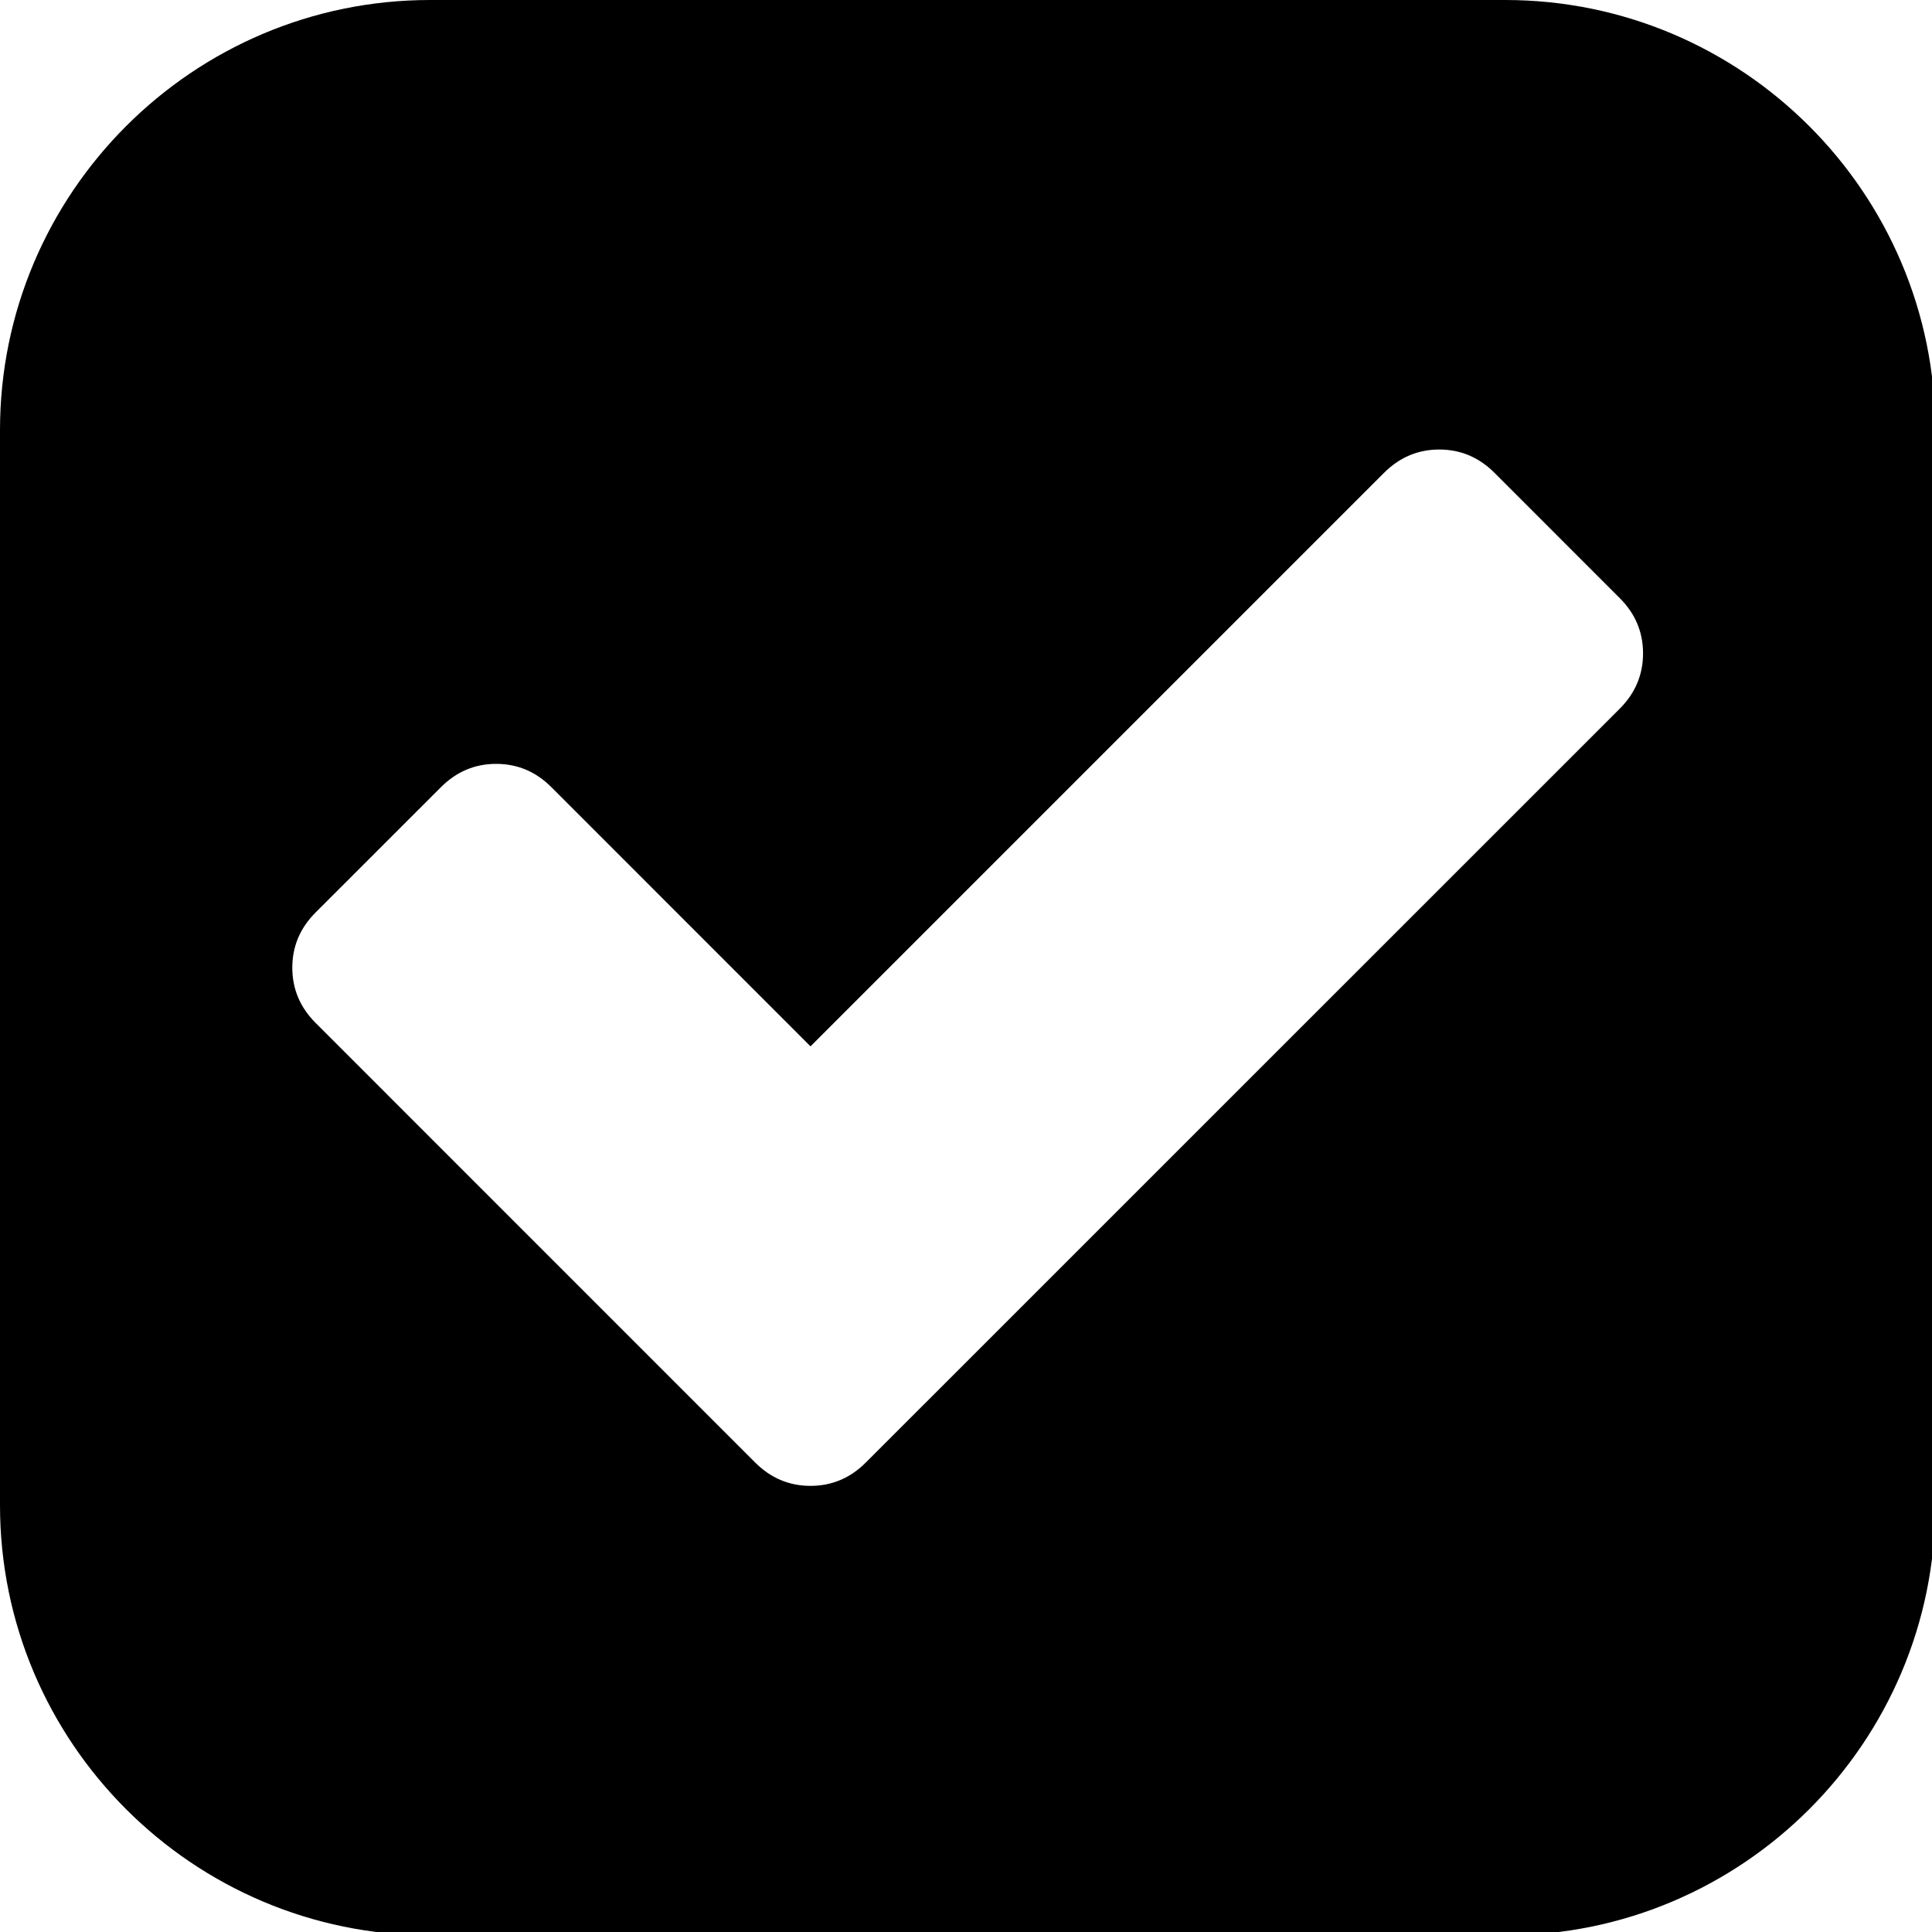
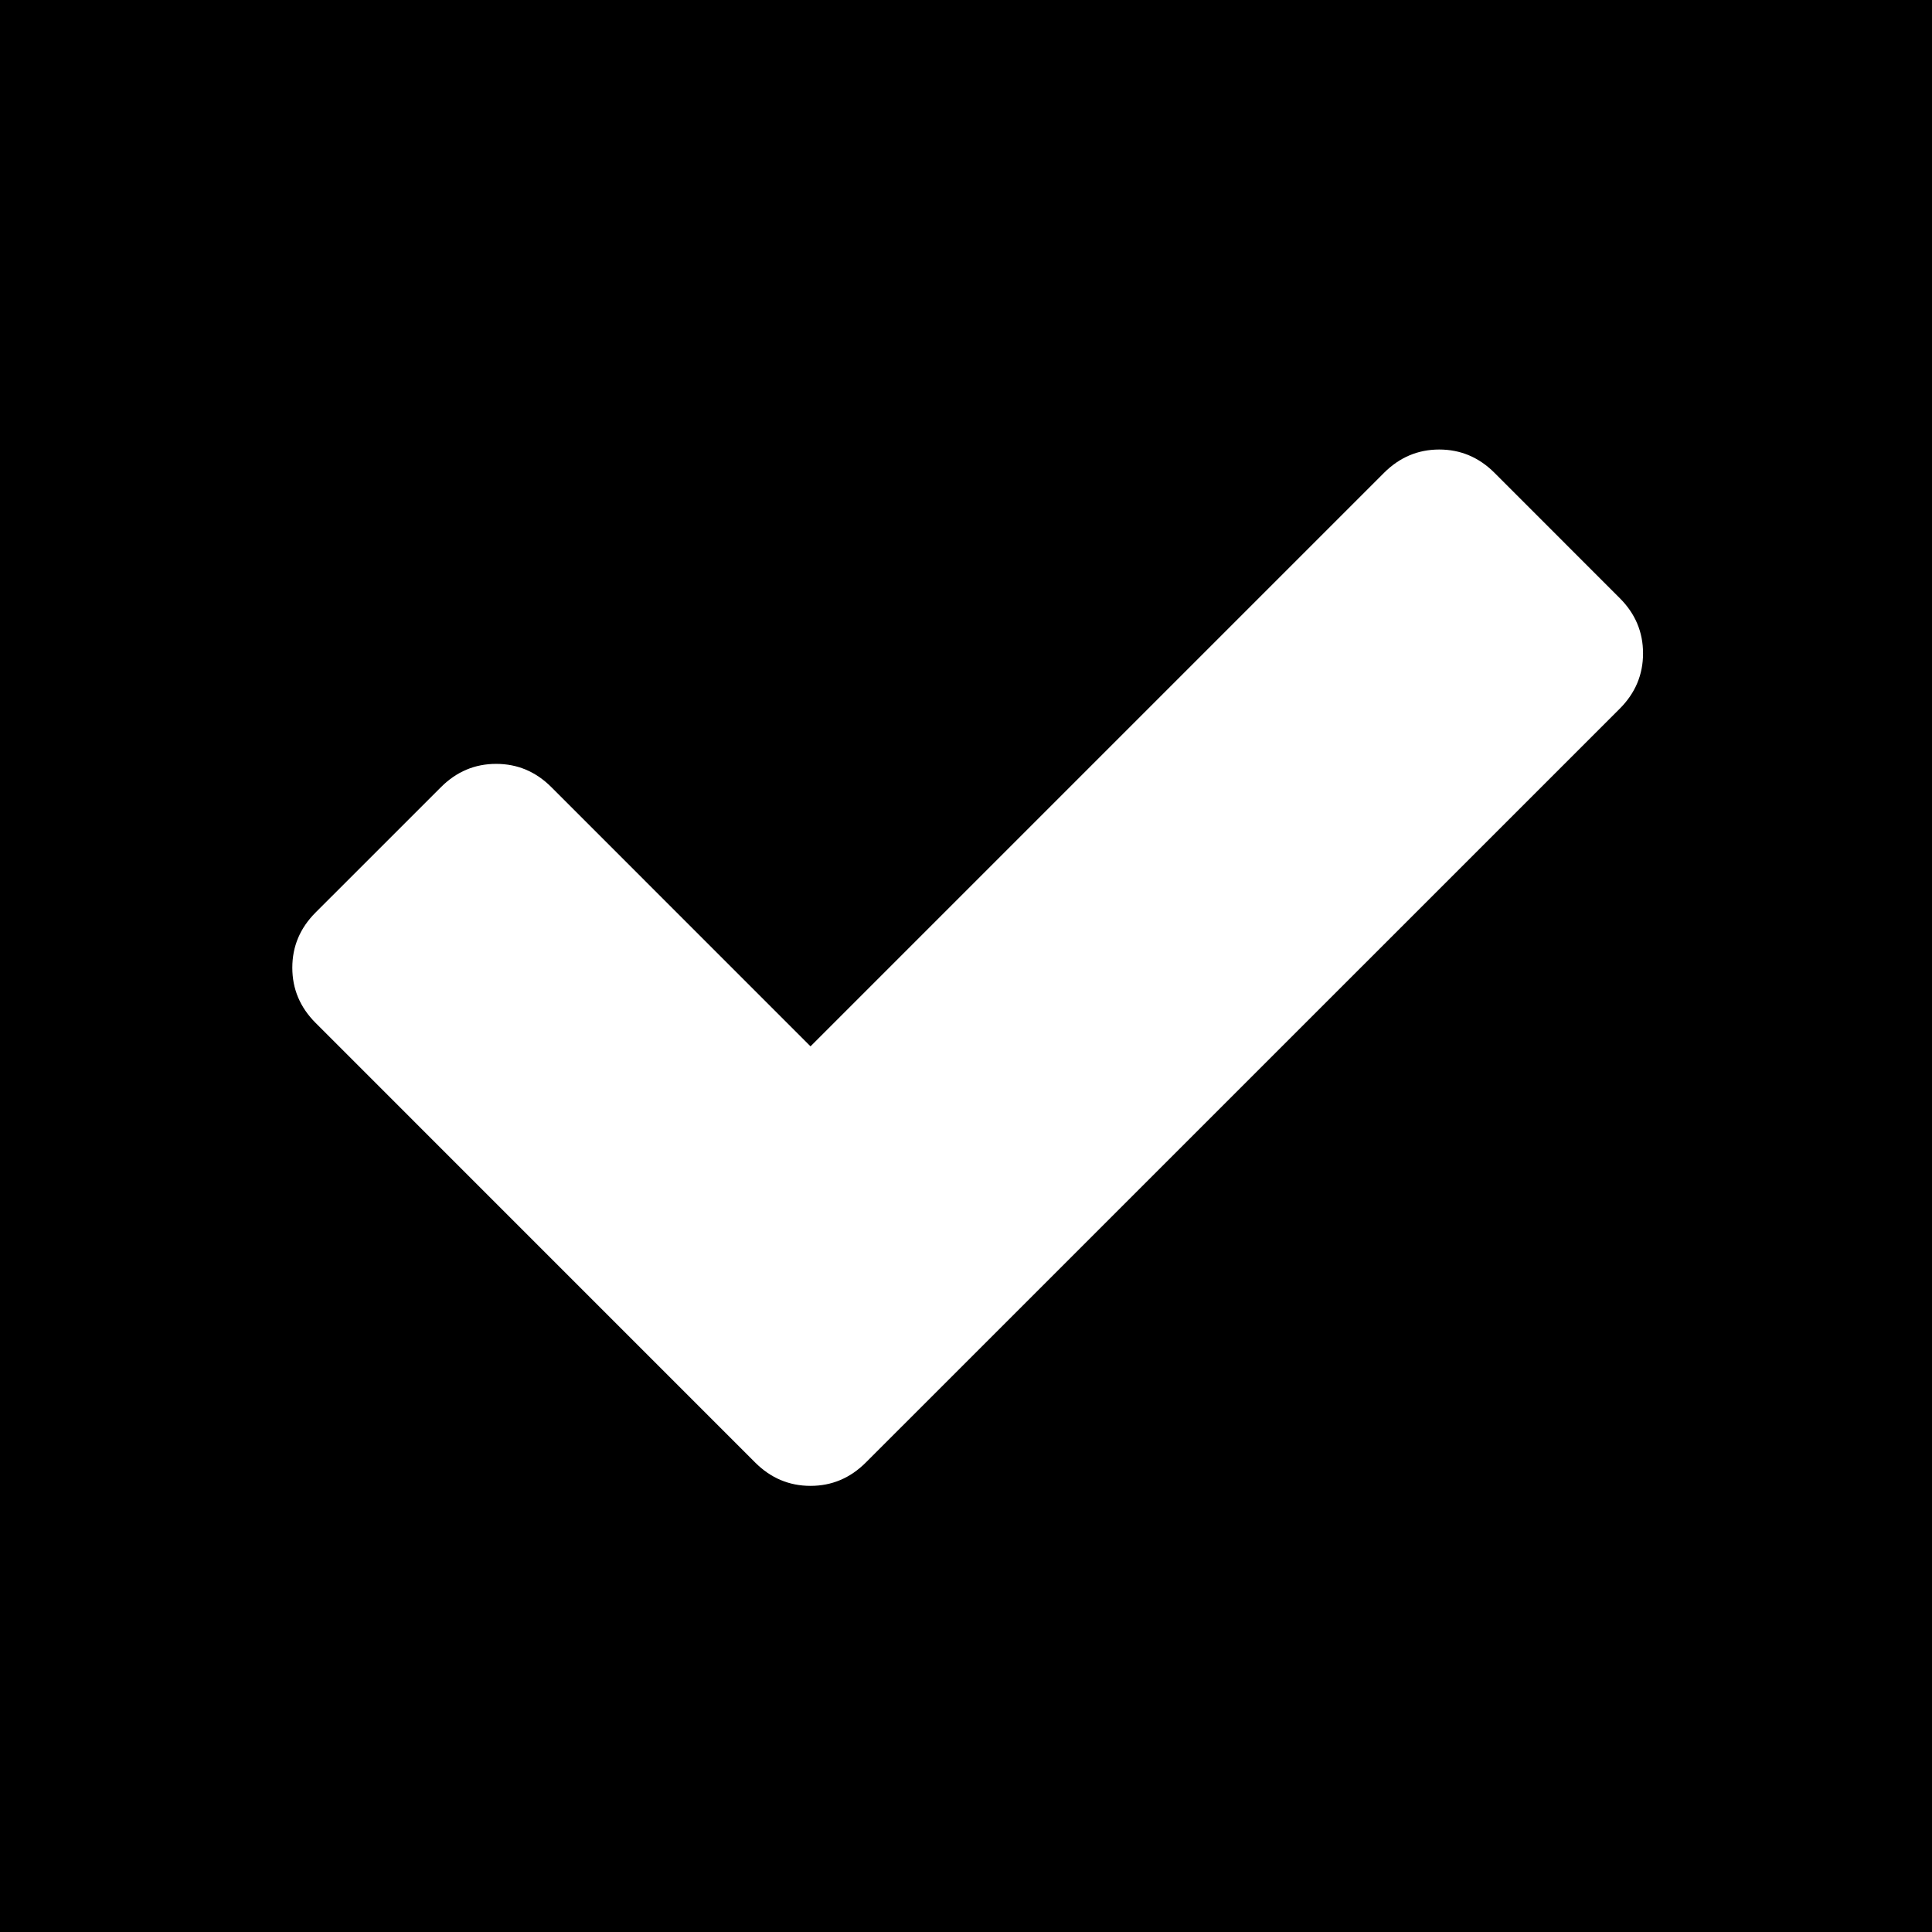
- <svg xmlns="http://www.w3.org/2000/svg" width="410pt" height="410pt" viewBox="0 0 410 410" version="1.1">
-   <g id="surface1">
-     <path style=" stroke:none;fill-rule:nonzero;fill:rgb(0%,0%,0%);fill-opacity:1;" d="M 319.434 0 L 91.27 0 C 40.957 0 0 40.934 0 91.27 L 0 319.434 C 0 369.777 40.957 410.707 91.27 410.707 L 319.434 410.707 C 369.75 410.707 410.707 369.777 410.707 319.434 L 410.707 91.27 C 410.707 40.934 369.75 0 319.434 0 " />
-     <path style=" stroke:none;fill-rule:nonzero;fill:rgb(100%,100%,100%);fill-opacity:1;" d="M 171.996 315.324 C 167.484 315.324 163.574 313.676 160.266 310.379 L 66.984 217.086 C 63.68 213.781 62.031 209.879 62.031 205.359 C 62.031 200.84 63.68 196.938 66.984 193.633 L 93.566 167.059 C 96.863 163.754 100.773 162.105 105.293 162.105 C 109.812 162.105 113.723 163.754 117.02 167.059 L 172.004 222.051 L 293.707 100.348 C 297.012 97.043 300.922 95.395 305.434 95.395 C 309.941 95.395 313.855 97.043 317.16 100.348 L 343.734 126.93 C 347.039 130.227 348.68 134.137 348.68 138.656 C 348.68 143.176 347.039 147.086 343.734 150.395 L 183.73 310.379 C 180.426 313.676 176.523 315.324 171.996 315.324 Z M 171.996 315.324 " />
-   </g>
+ <svg xmlns="http://www.w3.org/2000/svg" width="410pt" height="410pt" viewBox="0 0 410 410" version="1.1" id="svg7">
+   <defs id="defs11" />
+   <path style="fill:#000000;stroke-width:1" d="M -2.316 0 L -2.316 546.666 L 546.666 546.666 L 546.666 0 L -2.316 0 z M 407.244 127.193 C 413.255 127.193 418.475 129.391 422.881 133.797 L 458.312 169.24 C 462.719 173.636 464.906 178.849 464.906 184.875 C 464.906 190.901 462.719 196.114 458.312 200.525 L 244.975 413.838 C 240.568 418.234 235.365 420.432 229.328 420.432 C 223.312 420.432 218.099 418.234 213.688 413.838 L 89.312 289.447 C 84.906 285.041 82.709 279.839 82.709 273.812 C 82.709 267.786 84.906 262.584 89.312 258.178 L 124.756 222.744 C 129.152 218.338 134.365 216.141 140.391 216.141 C 146.417 216.141 151.63 218.338 156.025 222.744 L 229.338 296.068 L 391.609 133.797 C 396.016 129.391 401.229 127.193 407.244 127.193 z " transform="scale(0.75)" id="rect17" />
</svg>
